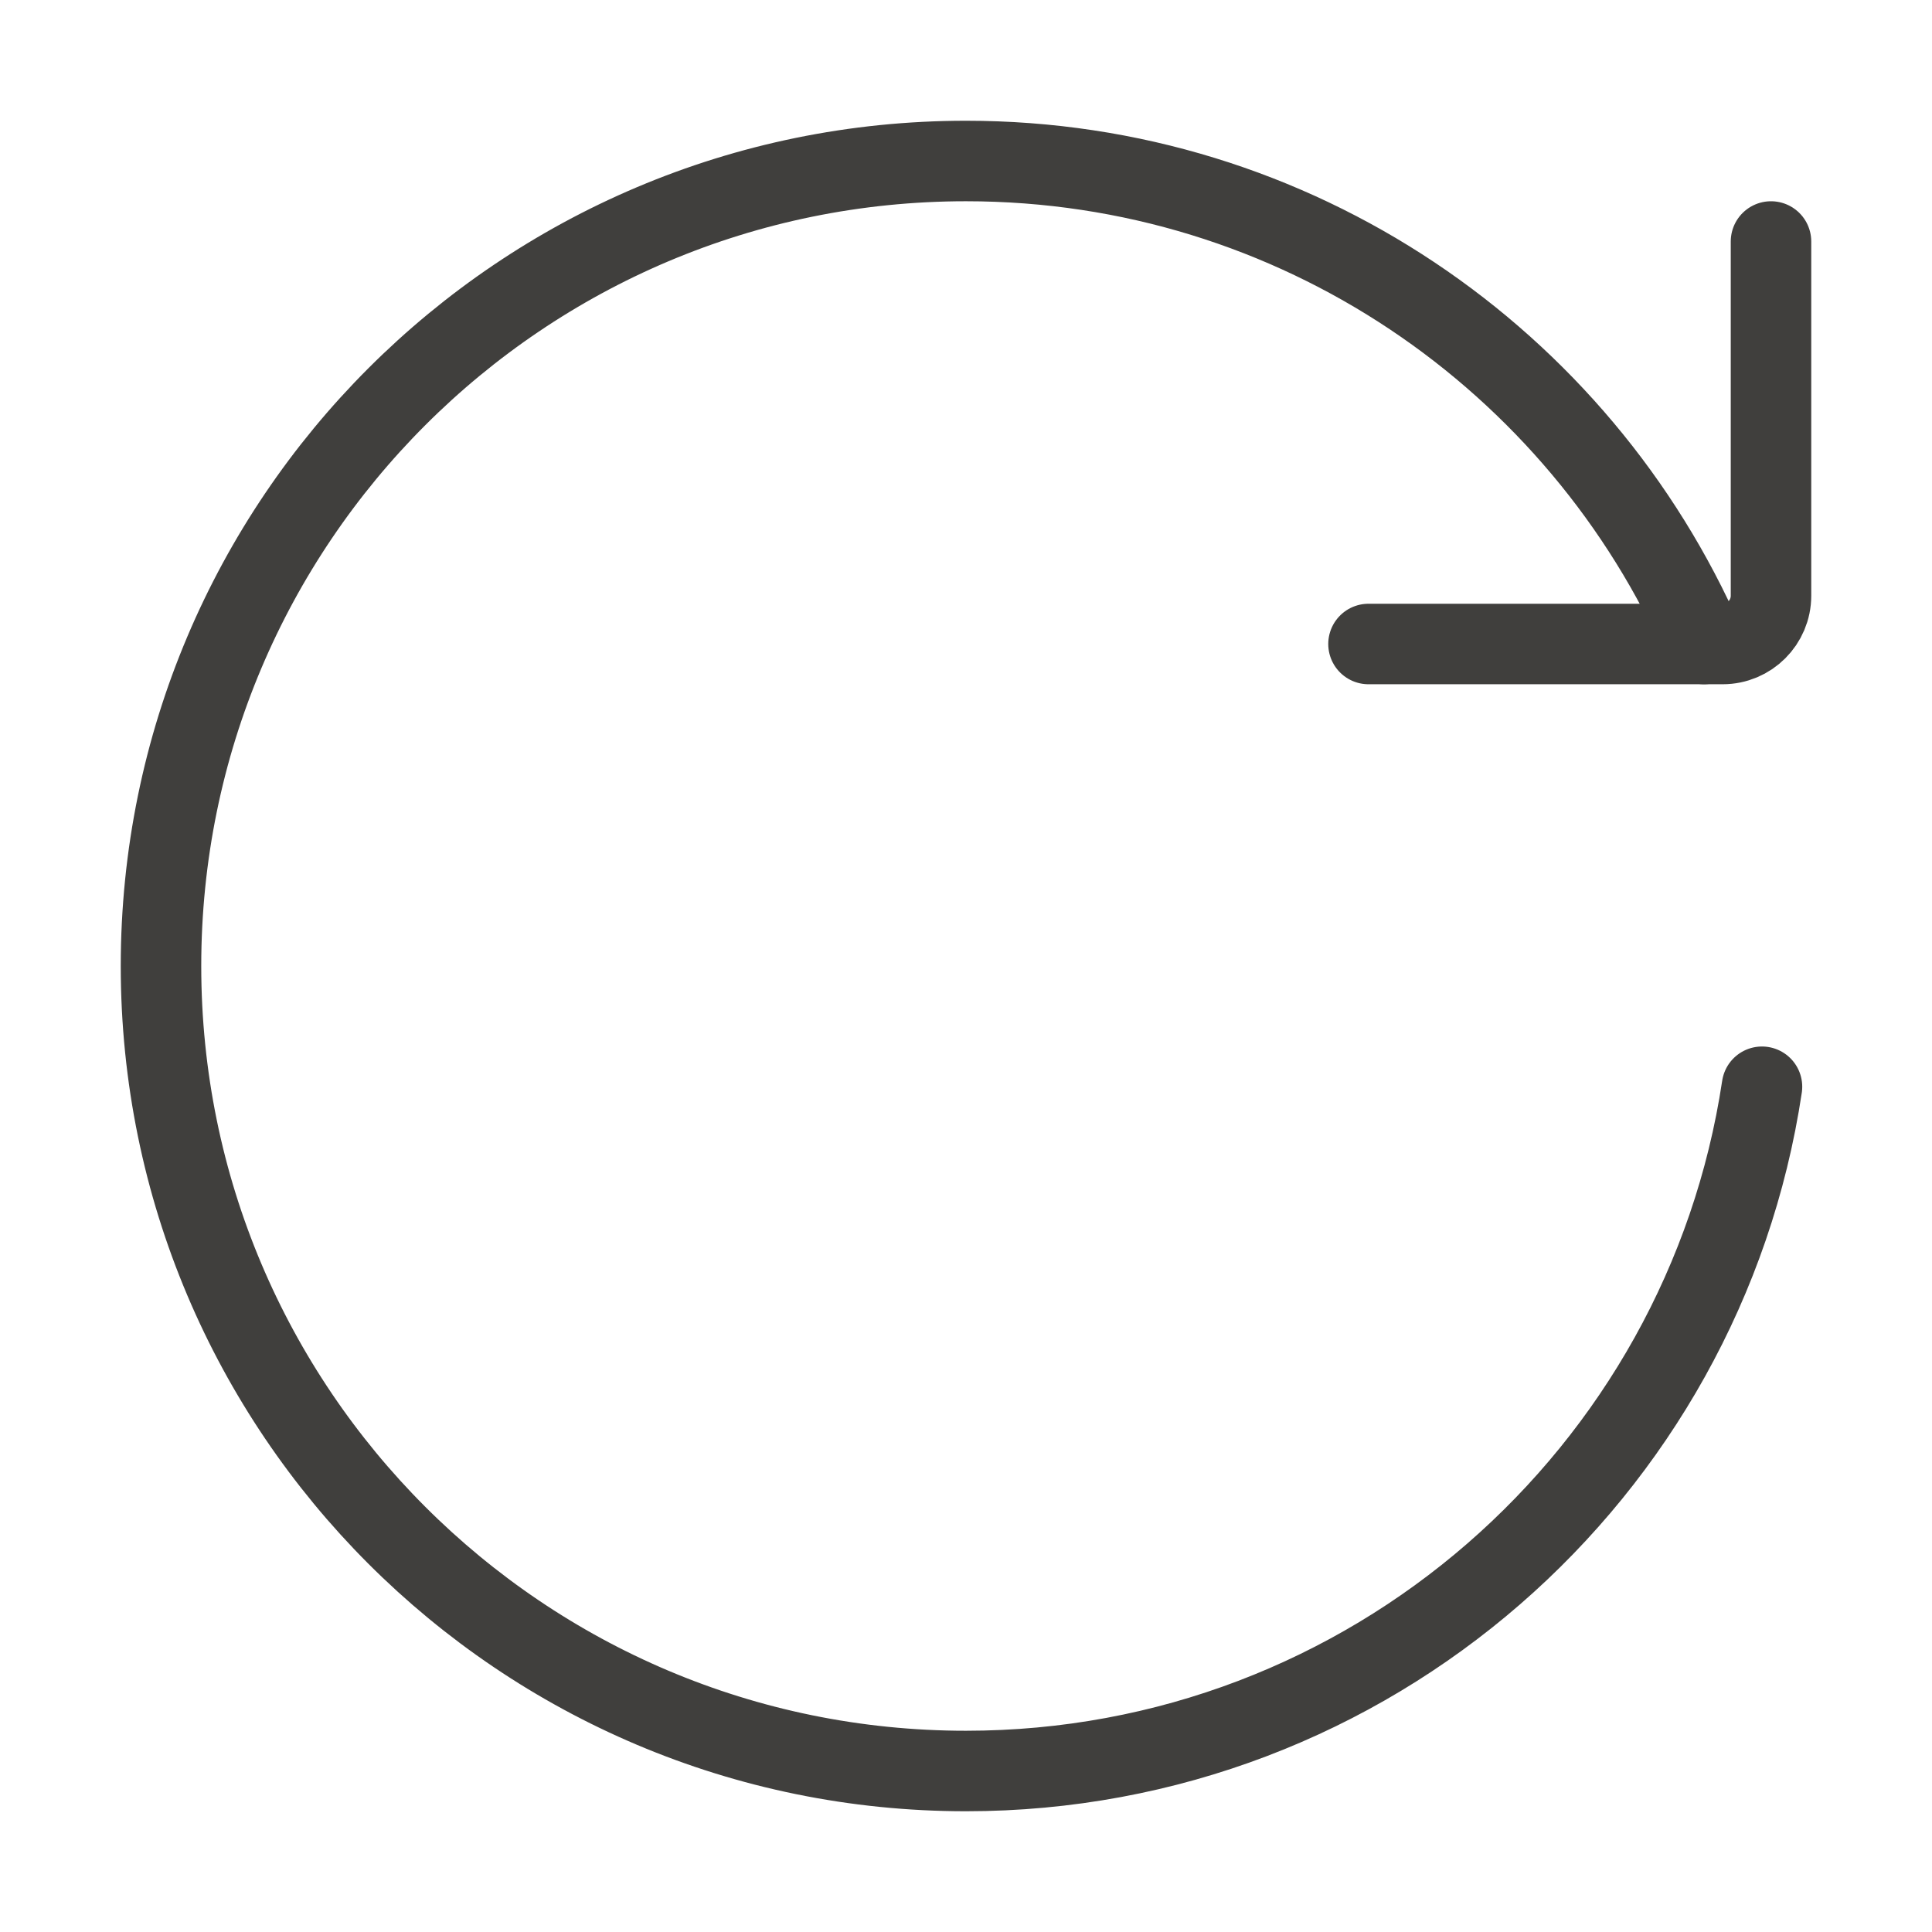
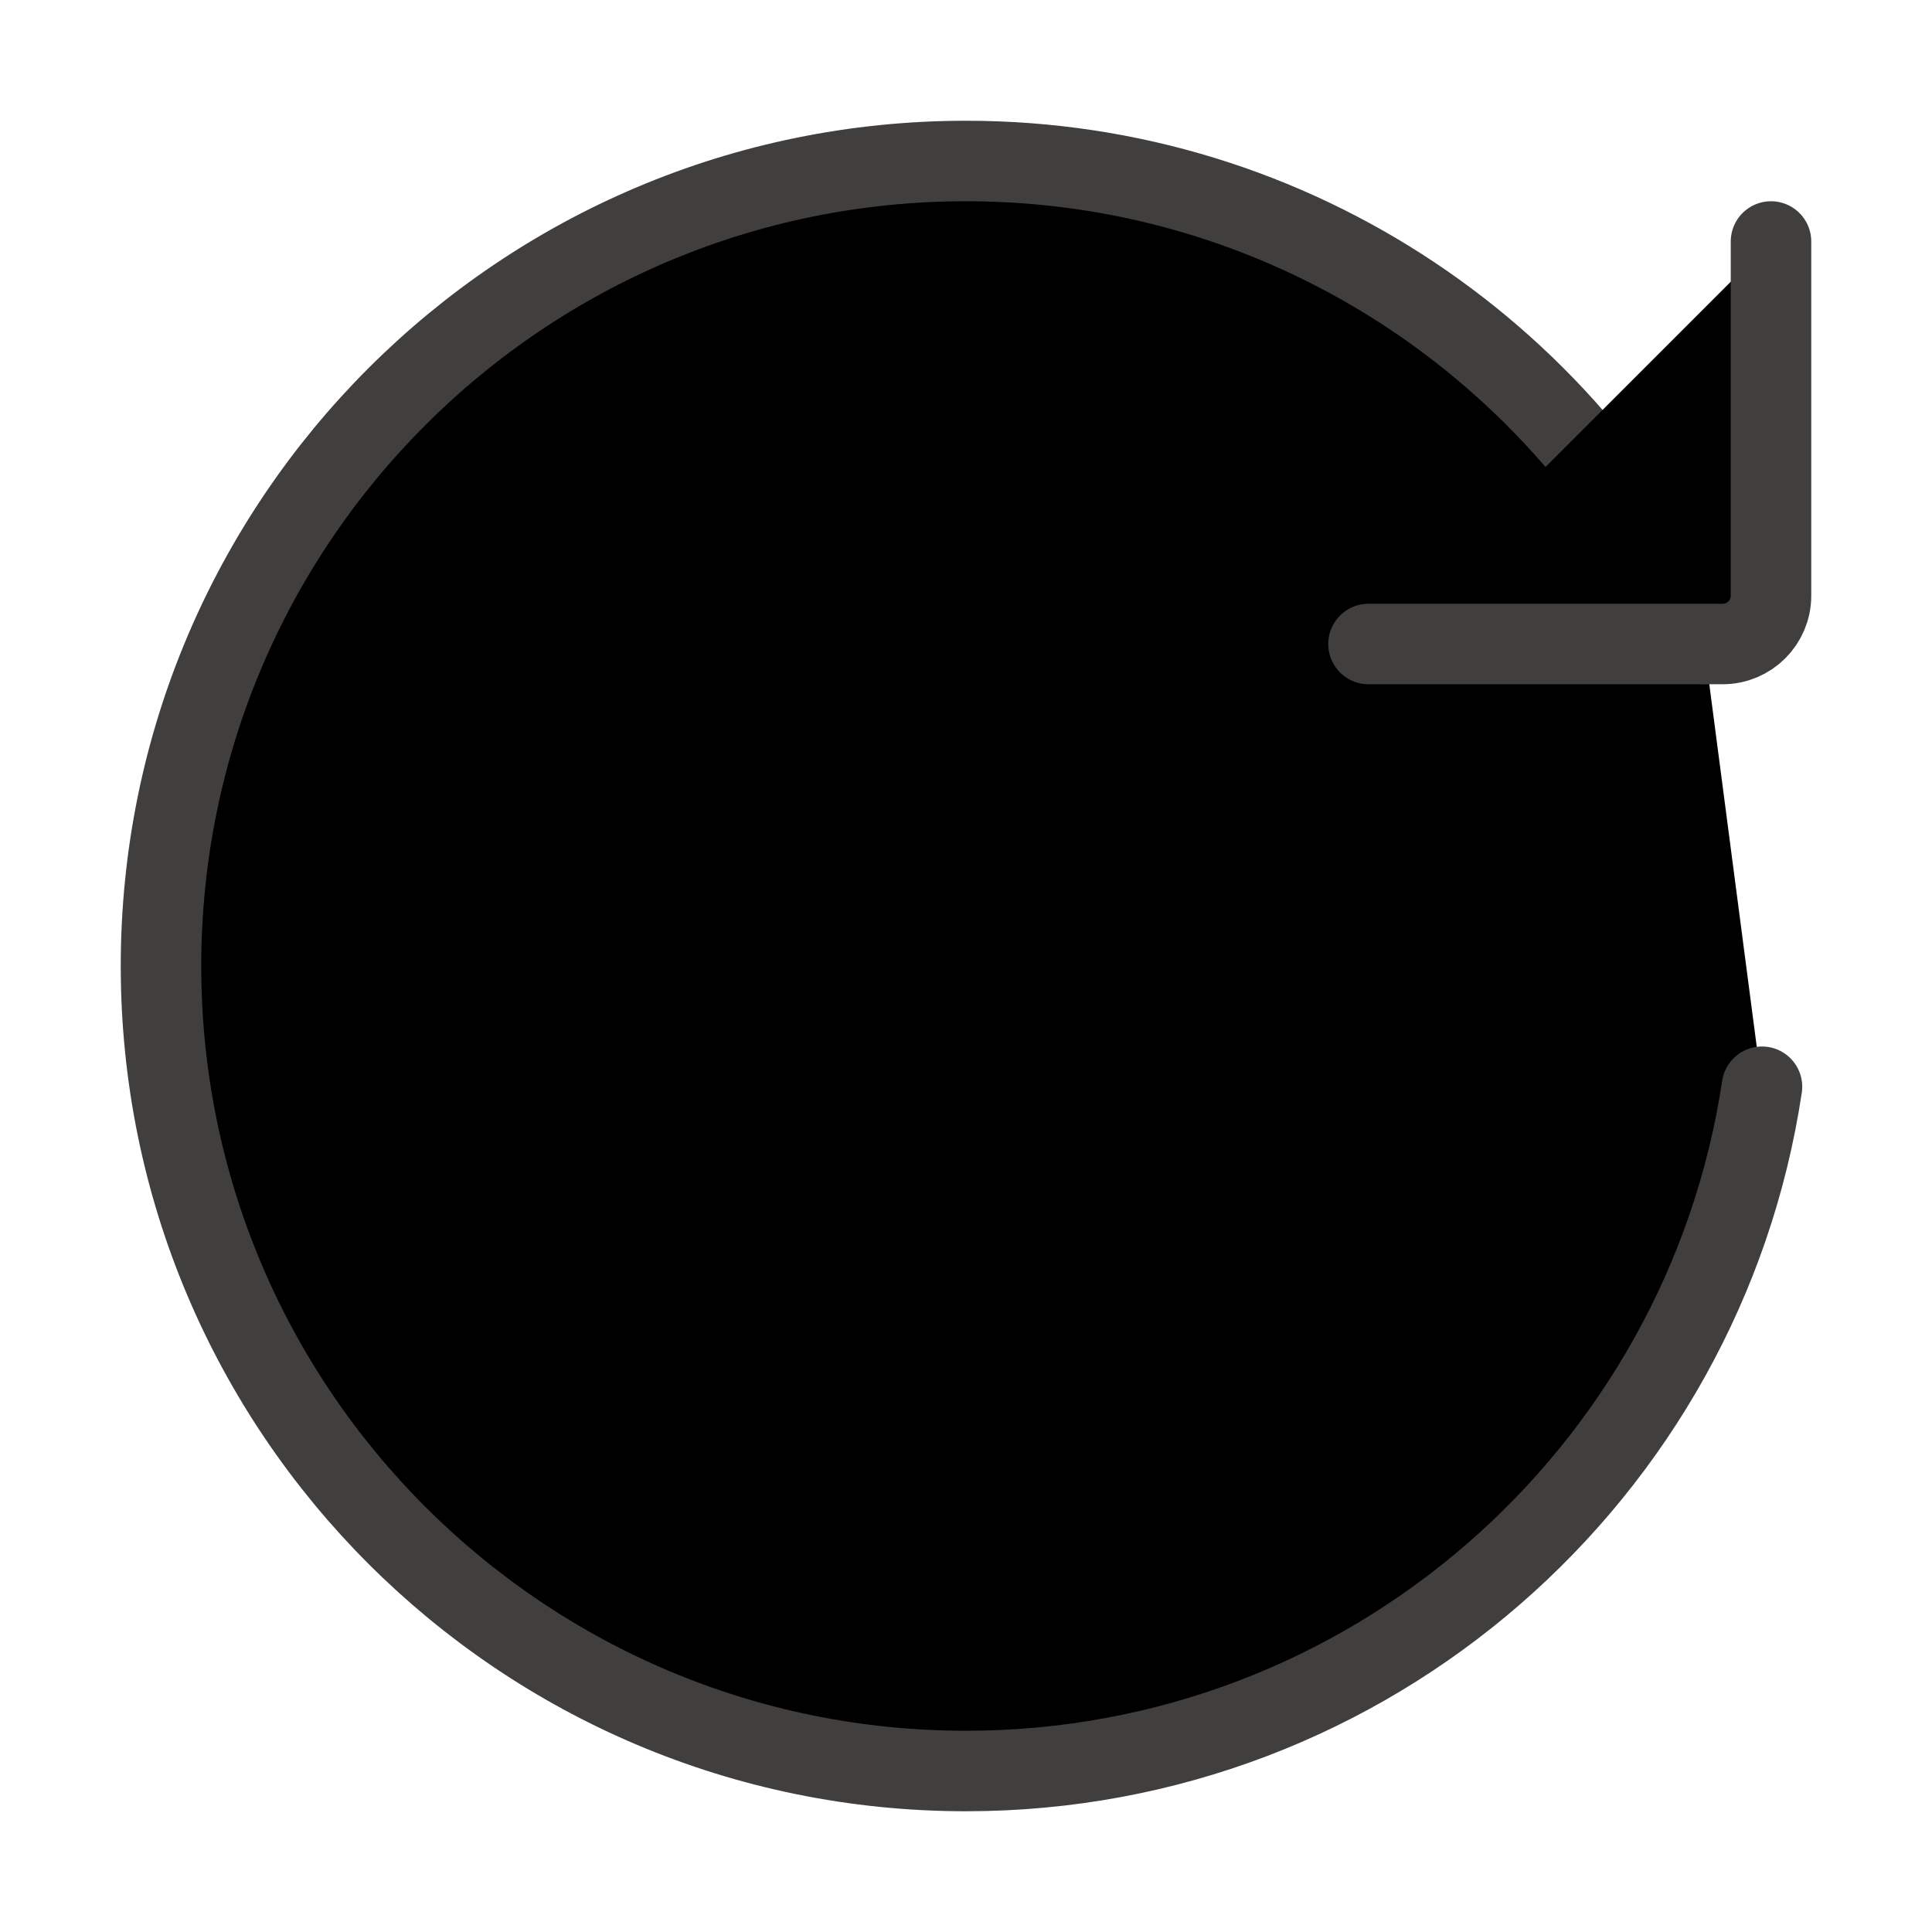
- <svg xmlns="http://www.w3.org/2000/svg" width="24" height="24" viewBox="0 0 24 24" fill="none">
+ <svg xmlns="http://www.w3.org/2000/svg" viewBox="0 0 24 24" id="update">
  <path d="M21.888 13.5C21.165 18.311 17.013 22 12 22C6.477 22 2 17.523 2 12C2 6.477 6.477 2 12 2C16.101 2 19.625 4.468 21.168 8" stroke="#403F3D" stroke-linecap="round" stroke-linejoin="round" />
  <path d="M17 8H21.4C21.731 8 22 7.731 22 7.4V3" stroke="#403F3D" stroke-linecap="round" stroke-linejoin="round" />
</svg>
